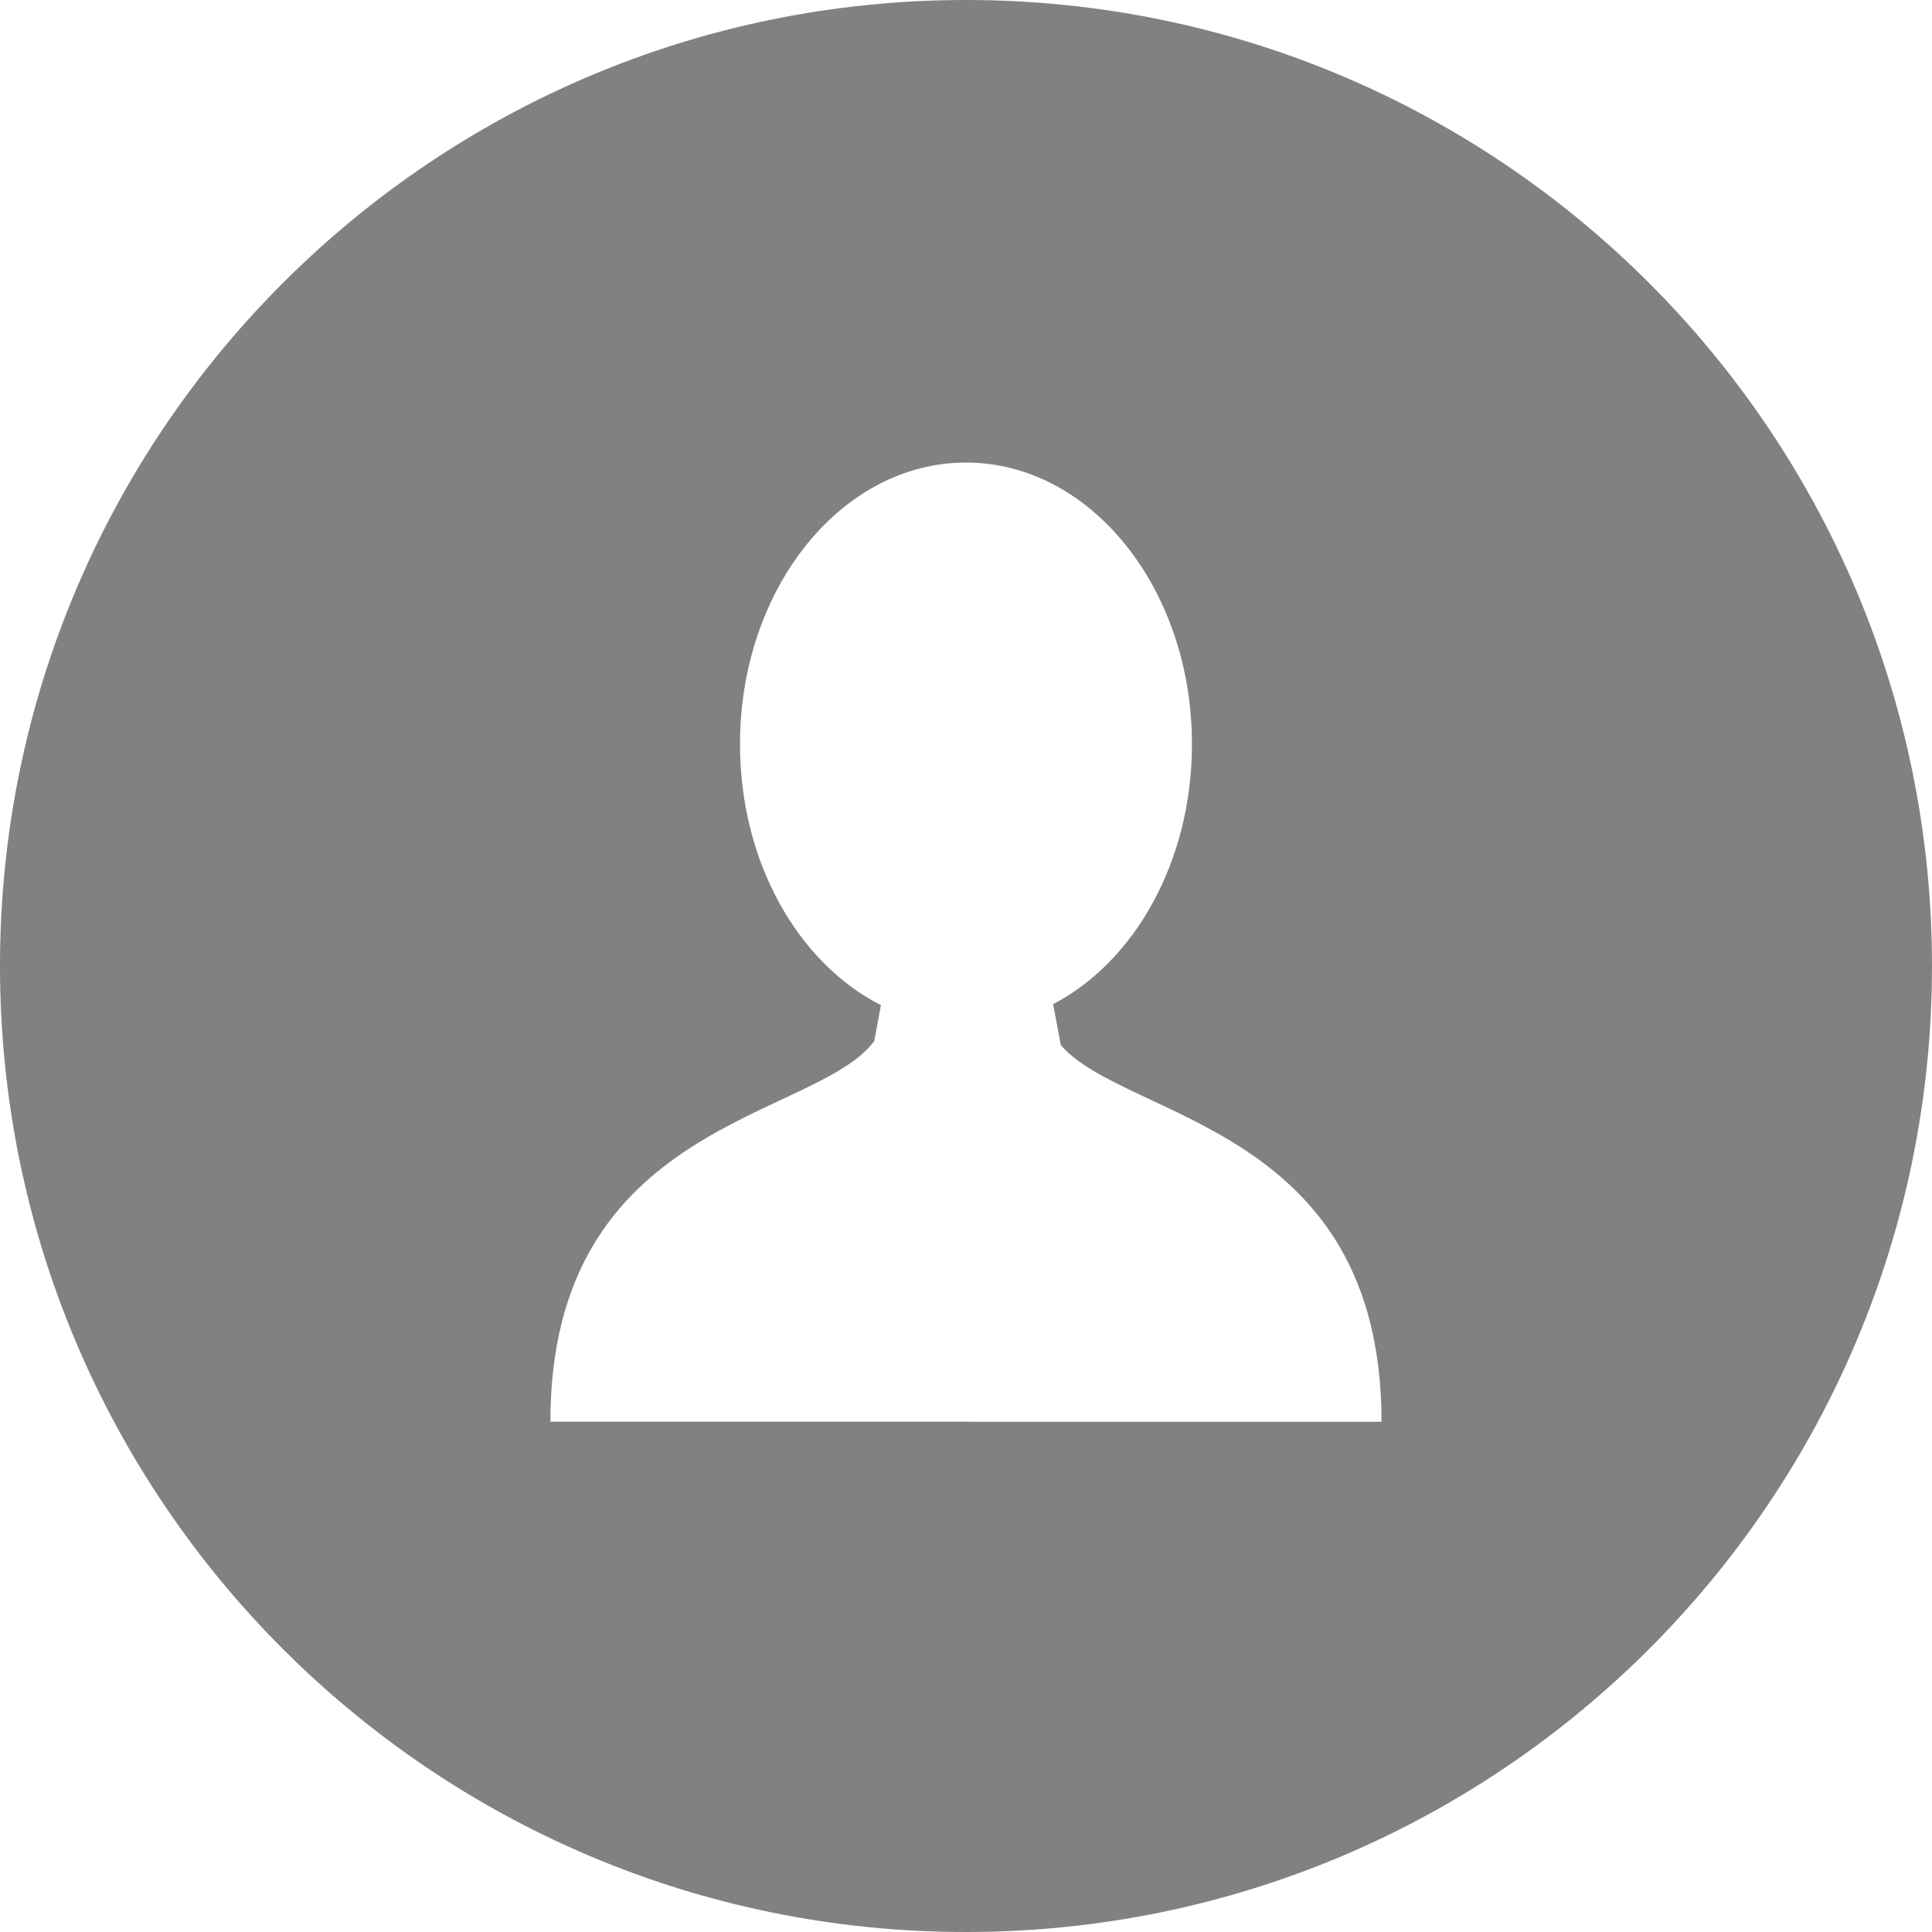
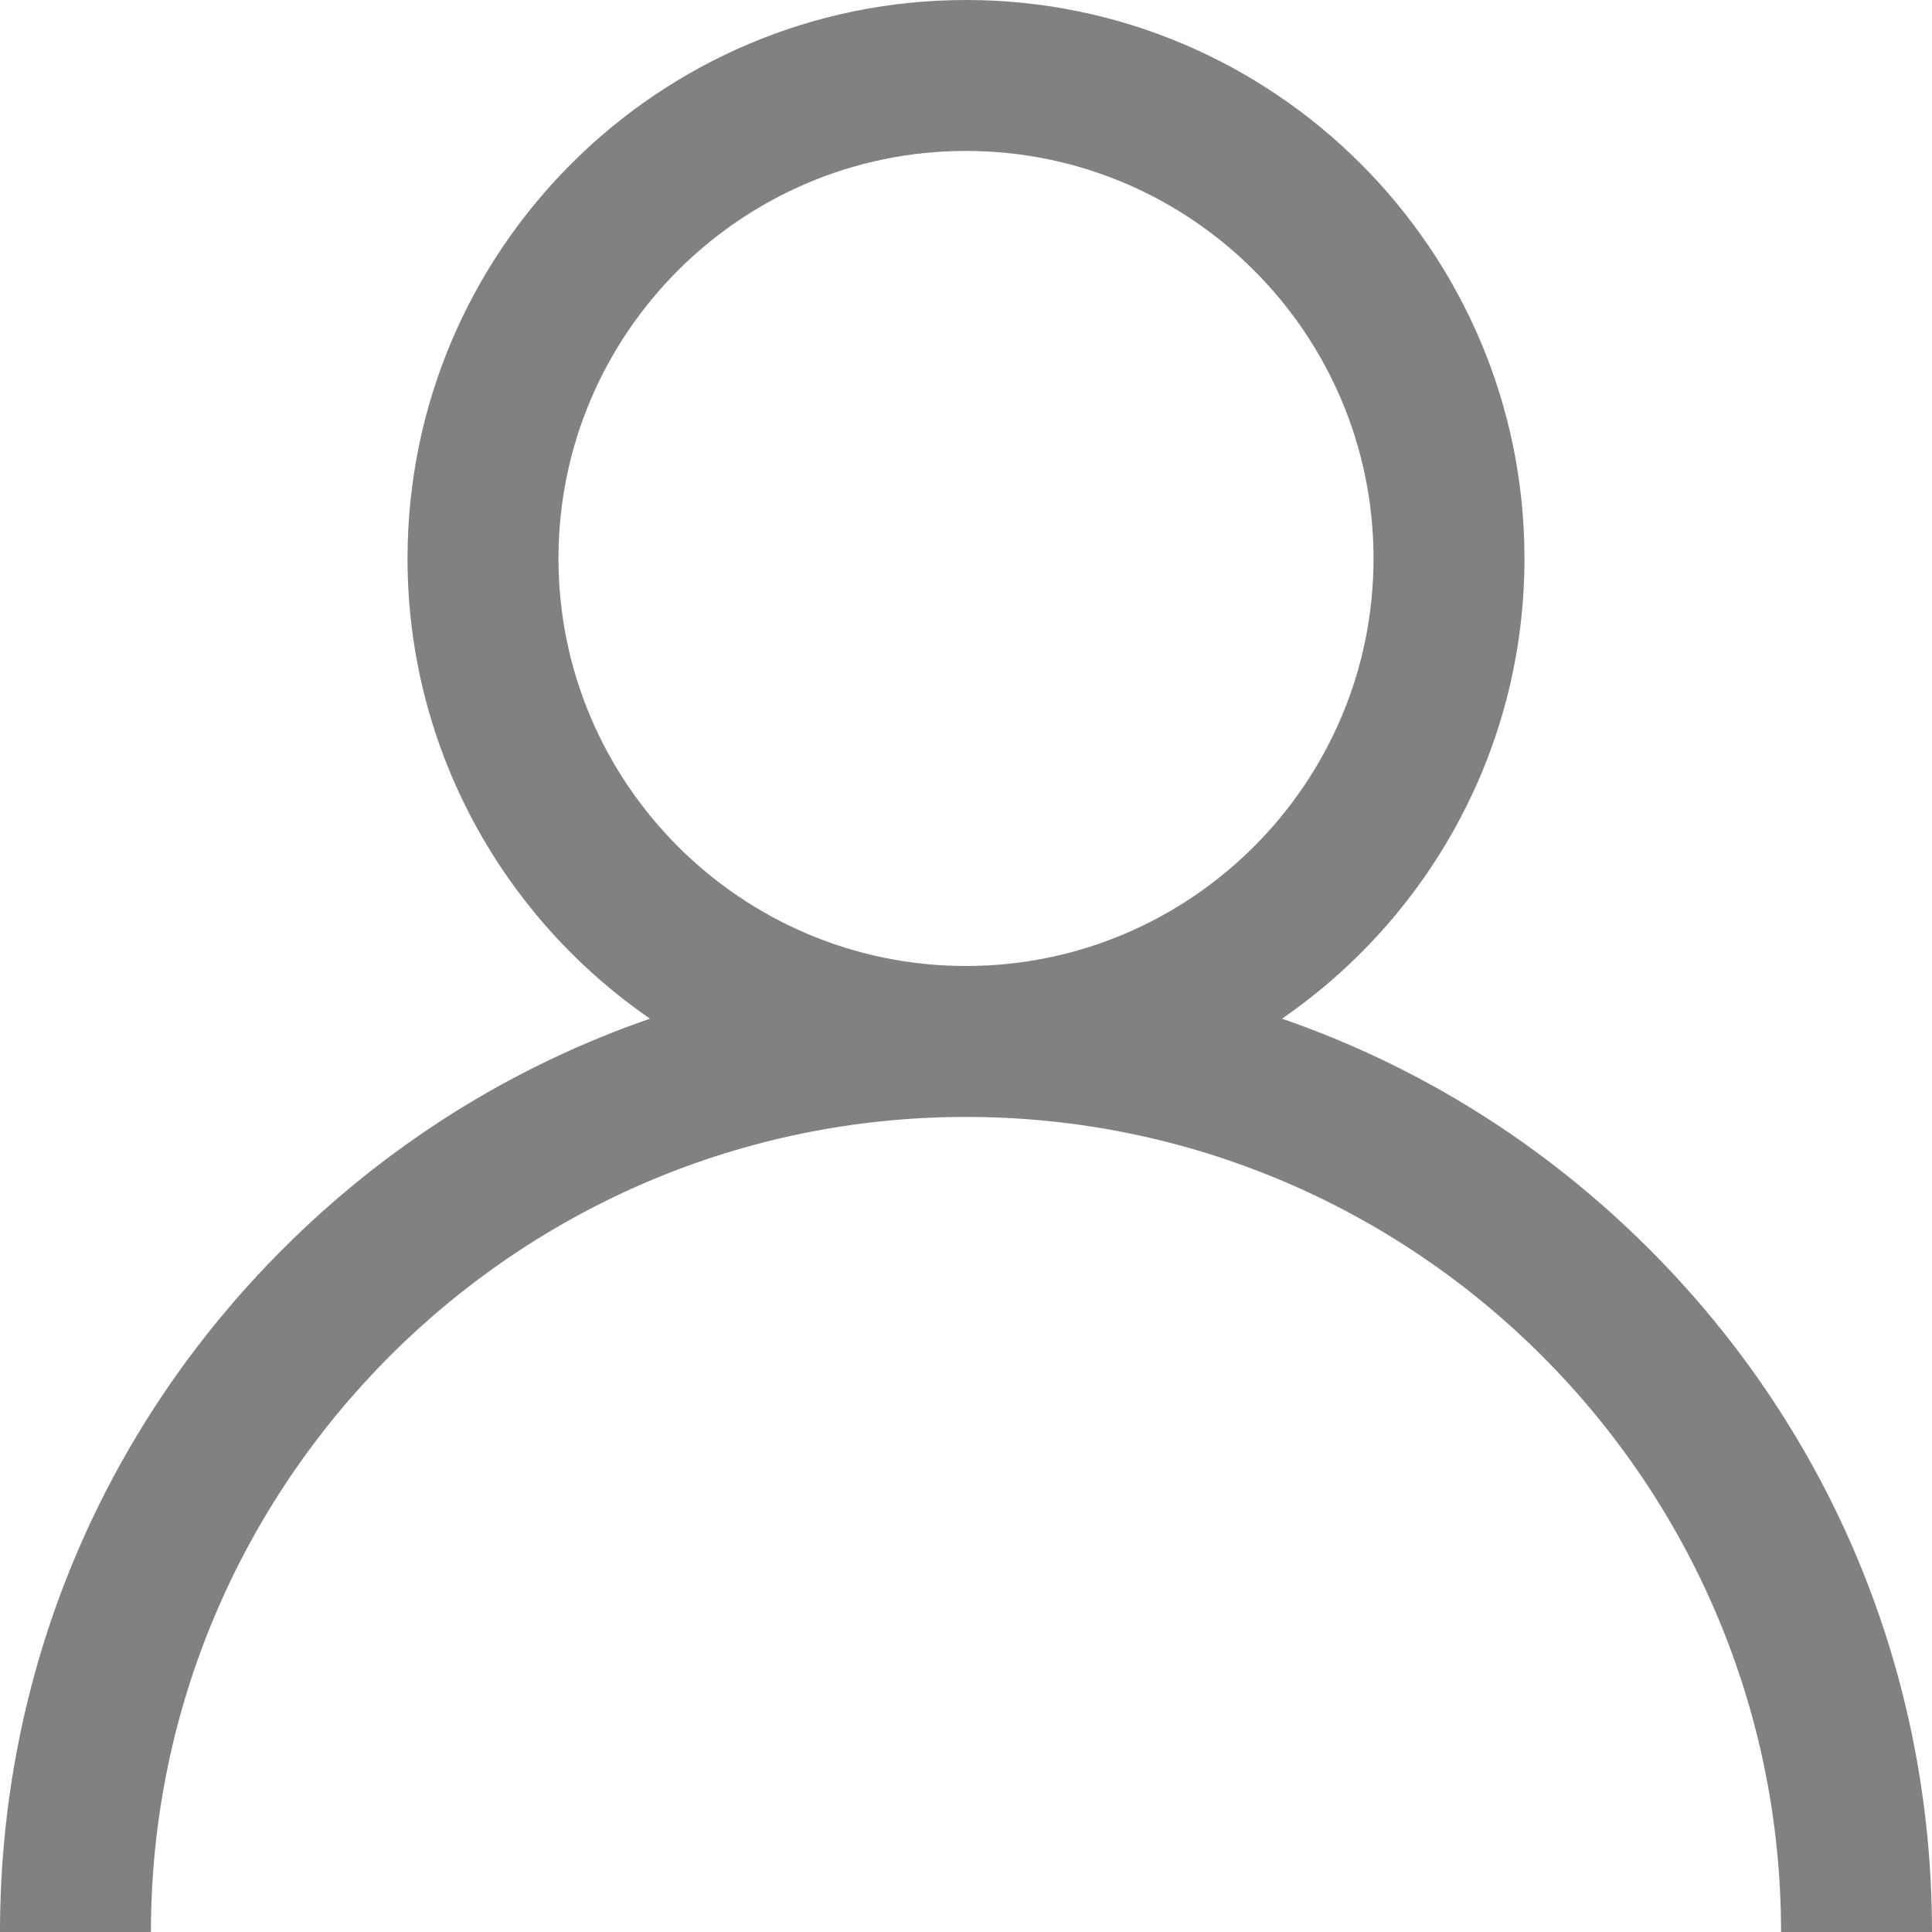
- <svg xmlns="http://www.w3.org/2000/svg" viewBox="0 0 299.995 299.997">
-   <path fill="#808182" d="M149.995 0C67.156 0 0 67.158 0 149.997c0 82.837 67.156 150 149.995 150s150-67.163 150-150C299.995 67.156 232.834 0 149.995 0zm.457 220.763v-.002H85.464c0-46.856 41.152-46.845 50.284-59.097l1.045-5.587c-12.83-6.502-21.887-22.178-21.887-40.512 0-24.154 15.712-43.738 35.089-43.738s35.089 19.584 35.089 43.738c0 18.178-8.896 33.756-21.555 40.361l1.19 6.349c10.019 11.658 49.802 12.418 49.802 58.488z" />
+ <svg xmlns="http://www.w3.org/2000/svg" width="512" height="512">
+   <path fill="#808182" d="M437.02 330.98c-27.883-27.882-61.071-48.523-97.281-61.018C378.521 243.251 404 198.548 404 148 404 66.393 337.607 0 256 0S108 66.393 108 148c0 50.548 25.479 95.251 64.262 121.962-36.21 12.495-69.398 33.136-97.281 61.018C26.629 379.333 0 443.62 0 512h40c0-119.103 96.897-216 216-216s216 96.897 216 216h40c0-68.38-26.629-132.667-74.98-181.02zM256 256c-59.551 0-108-48.448-108-108S196.449 40 256 40s108 48.448 108 108-48.449 108-108 108z" />
</svg>
